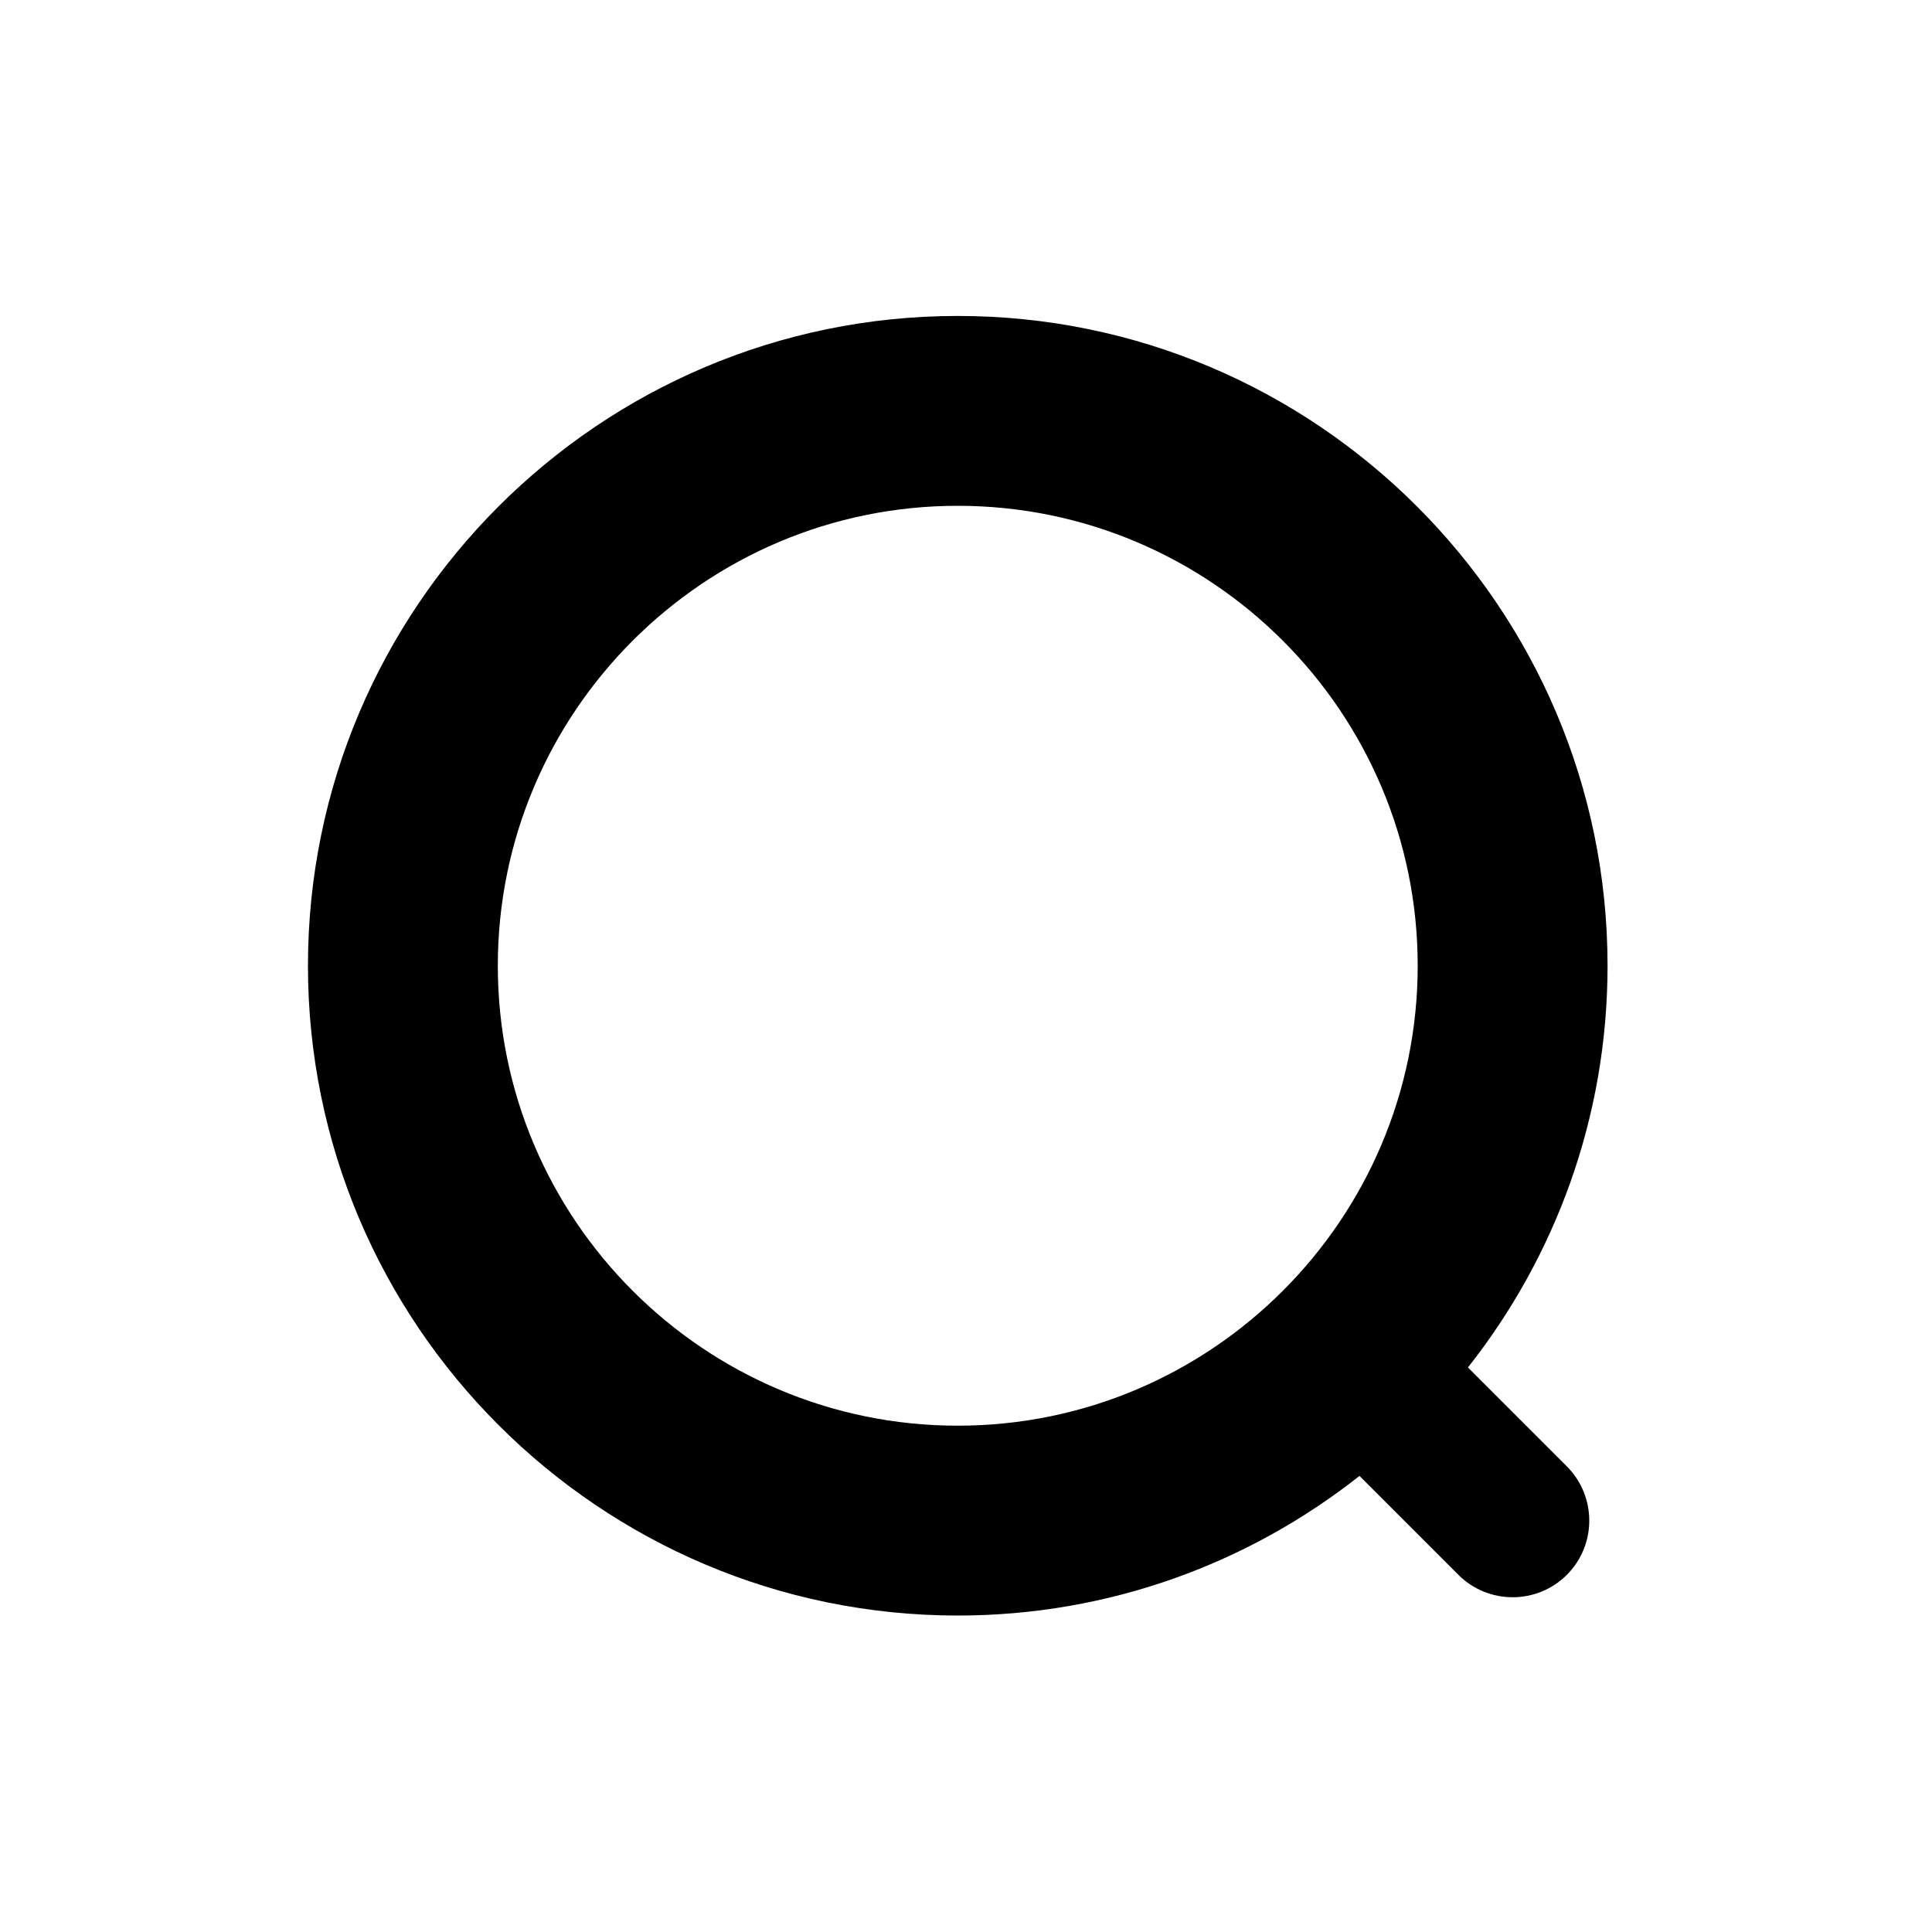
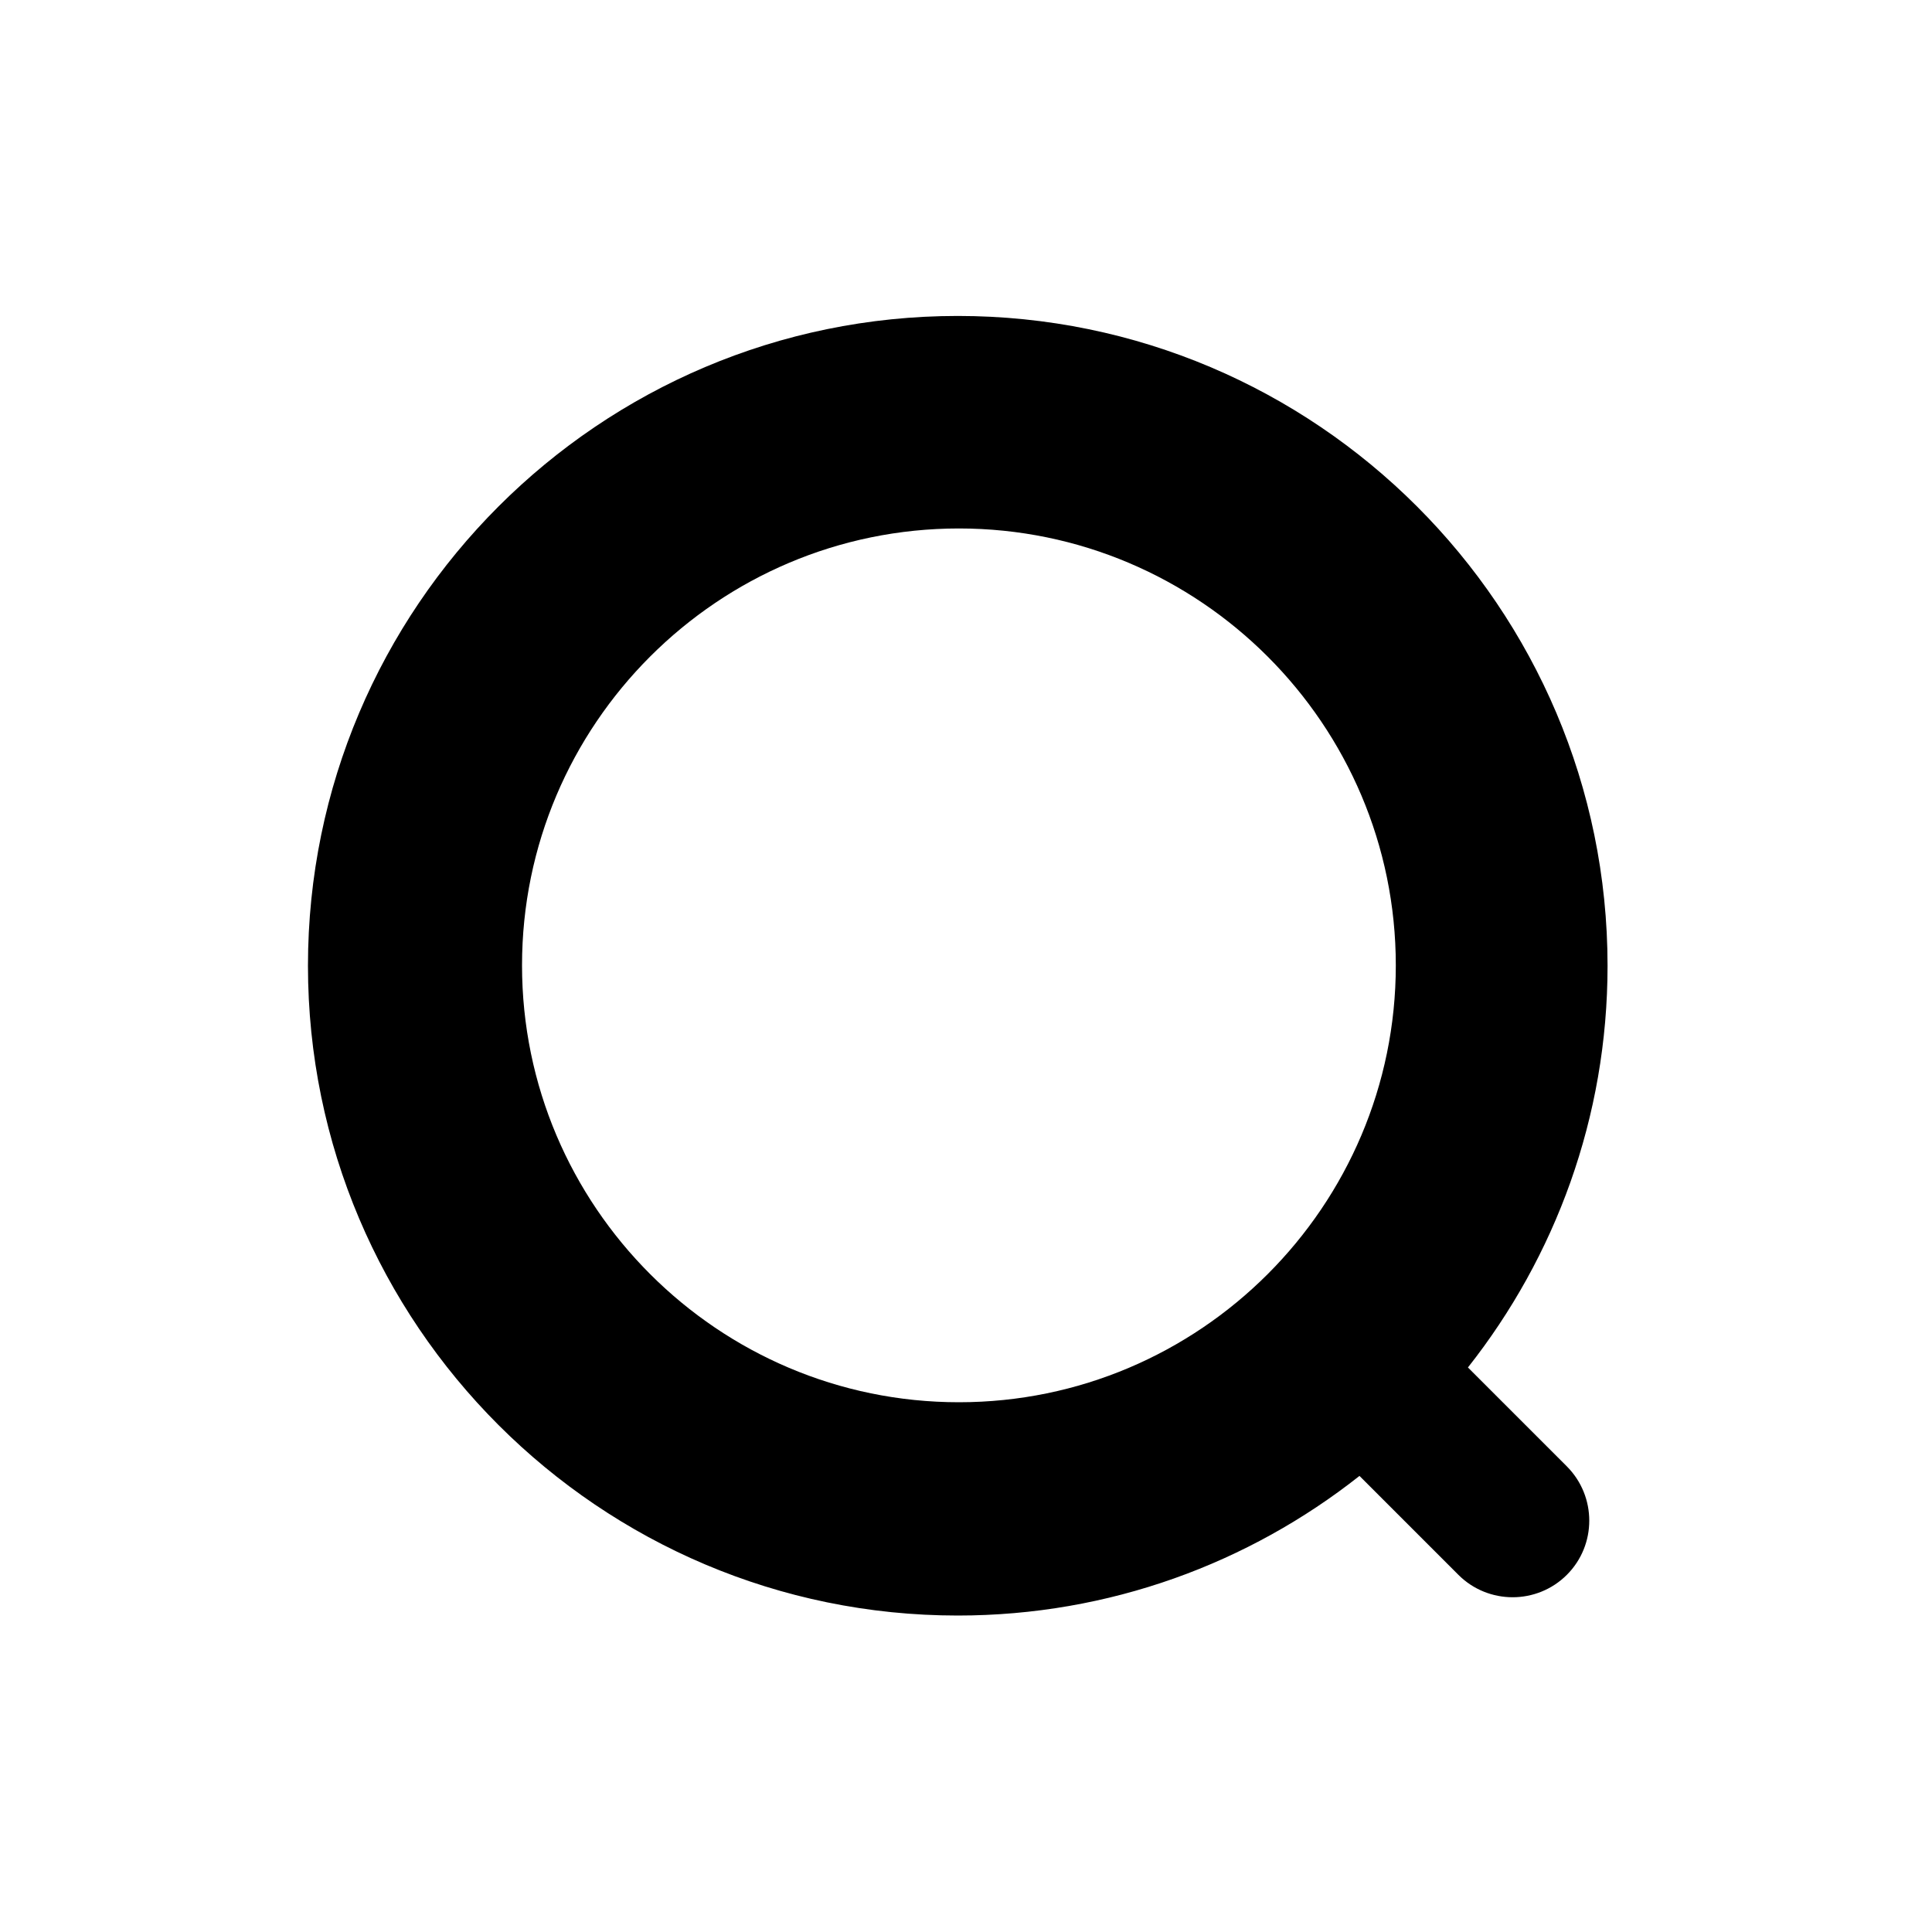
<svg xmlns="http://www.w3.org/2000/svg" id="Layer_1" data-name="Layer 1" viewBox="0 0 150 150">
-   <path d="m113.97,106.17c6.78-8.59,10.84-19.42,10.84-31.19,0-27.82-22.63-50.45-50.45-50.45s-50.45,22.63-50.45,50.45,22.63,50.45,50.45,50.45c11.77,0,22.6-4.06,31.19-10.84l7.68,7.68c1.16,1.16,2.69,1.74,4.21,1.74s3.05-.58,4.21-1.74c2.32-2.32,2.32-6.09,0-8.42l-7.68-7.68Zm-75.32-31.19c0-19.69,16.02-35.71,35.71-35.71s35.71,16.02,35.71,35.71-16.02,35.71-35.71,35.71-35.71-16.02-35.71-35.71Z" />
+   <path d="m113.97,106.17c6.78-8.59,10.84-19.42,10.84-31.19,0-27.82-22.63-50.45-50.45-50.45s-50.45,22.63-50.45,50.45,22.63,50.45,50.45,50.45c11.77,0,22.6-4.06,31.19-10.84l7.68,7.68c1.16,1.16,2.69,1.74,4.21,1.74s3.05-.58,4.21-1.74c2.32-2.32,2.32-6.09,0-8.42l-7.68-7.68Zm-73.44-31.22c0-18.71,15.22-33.92,33.92-33.92s33.92,15.22,33.92,33.92-15.22,33.92-33.92,33.92-33.92-15.22-33.92-33.92Z" />
</svg>
